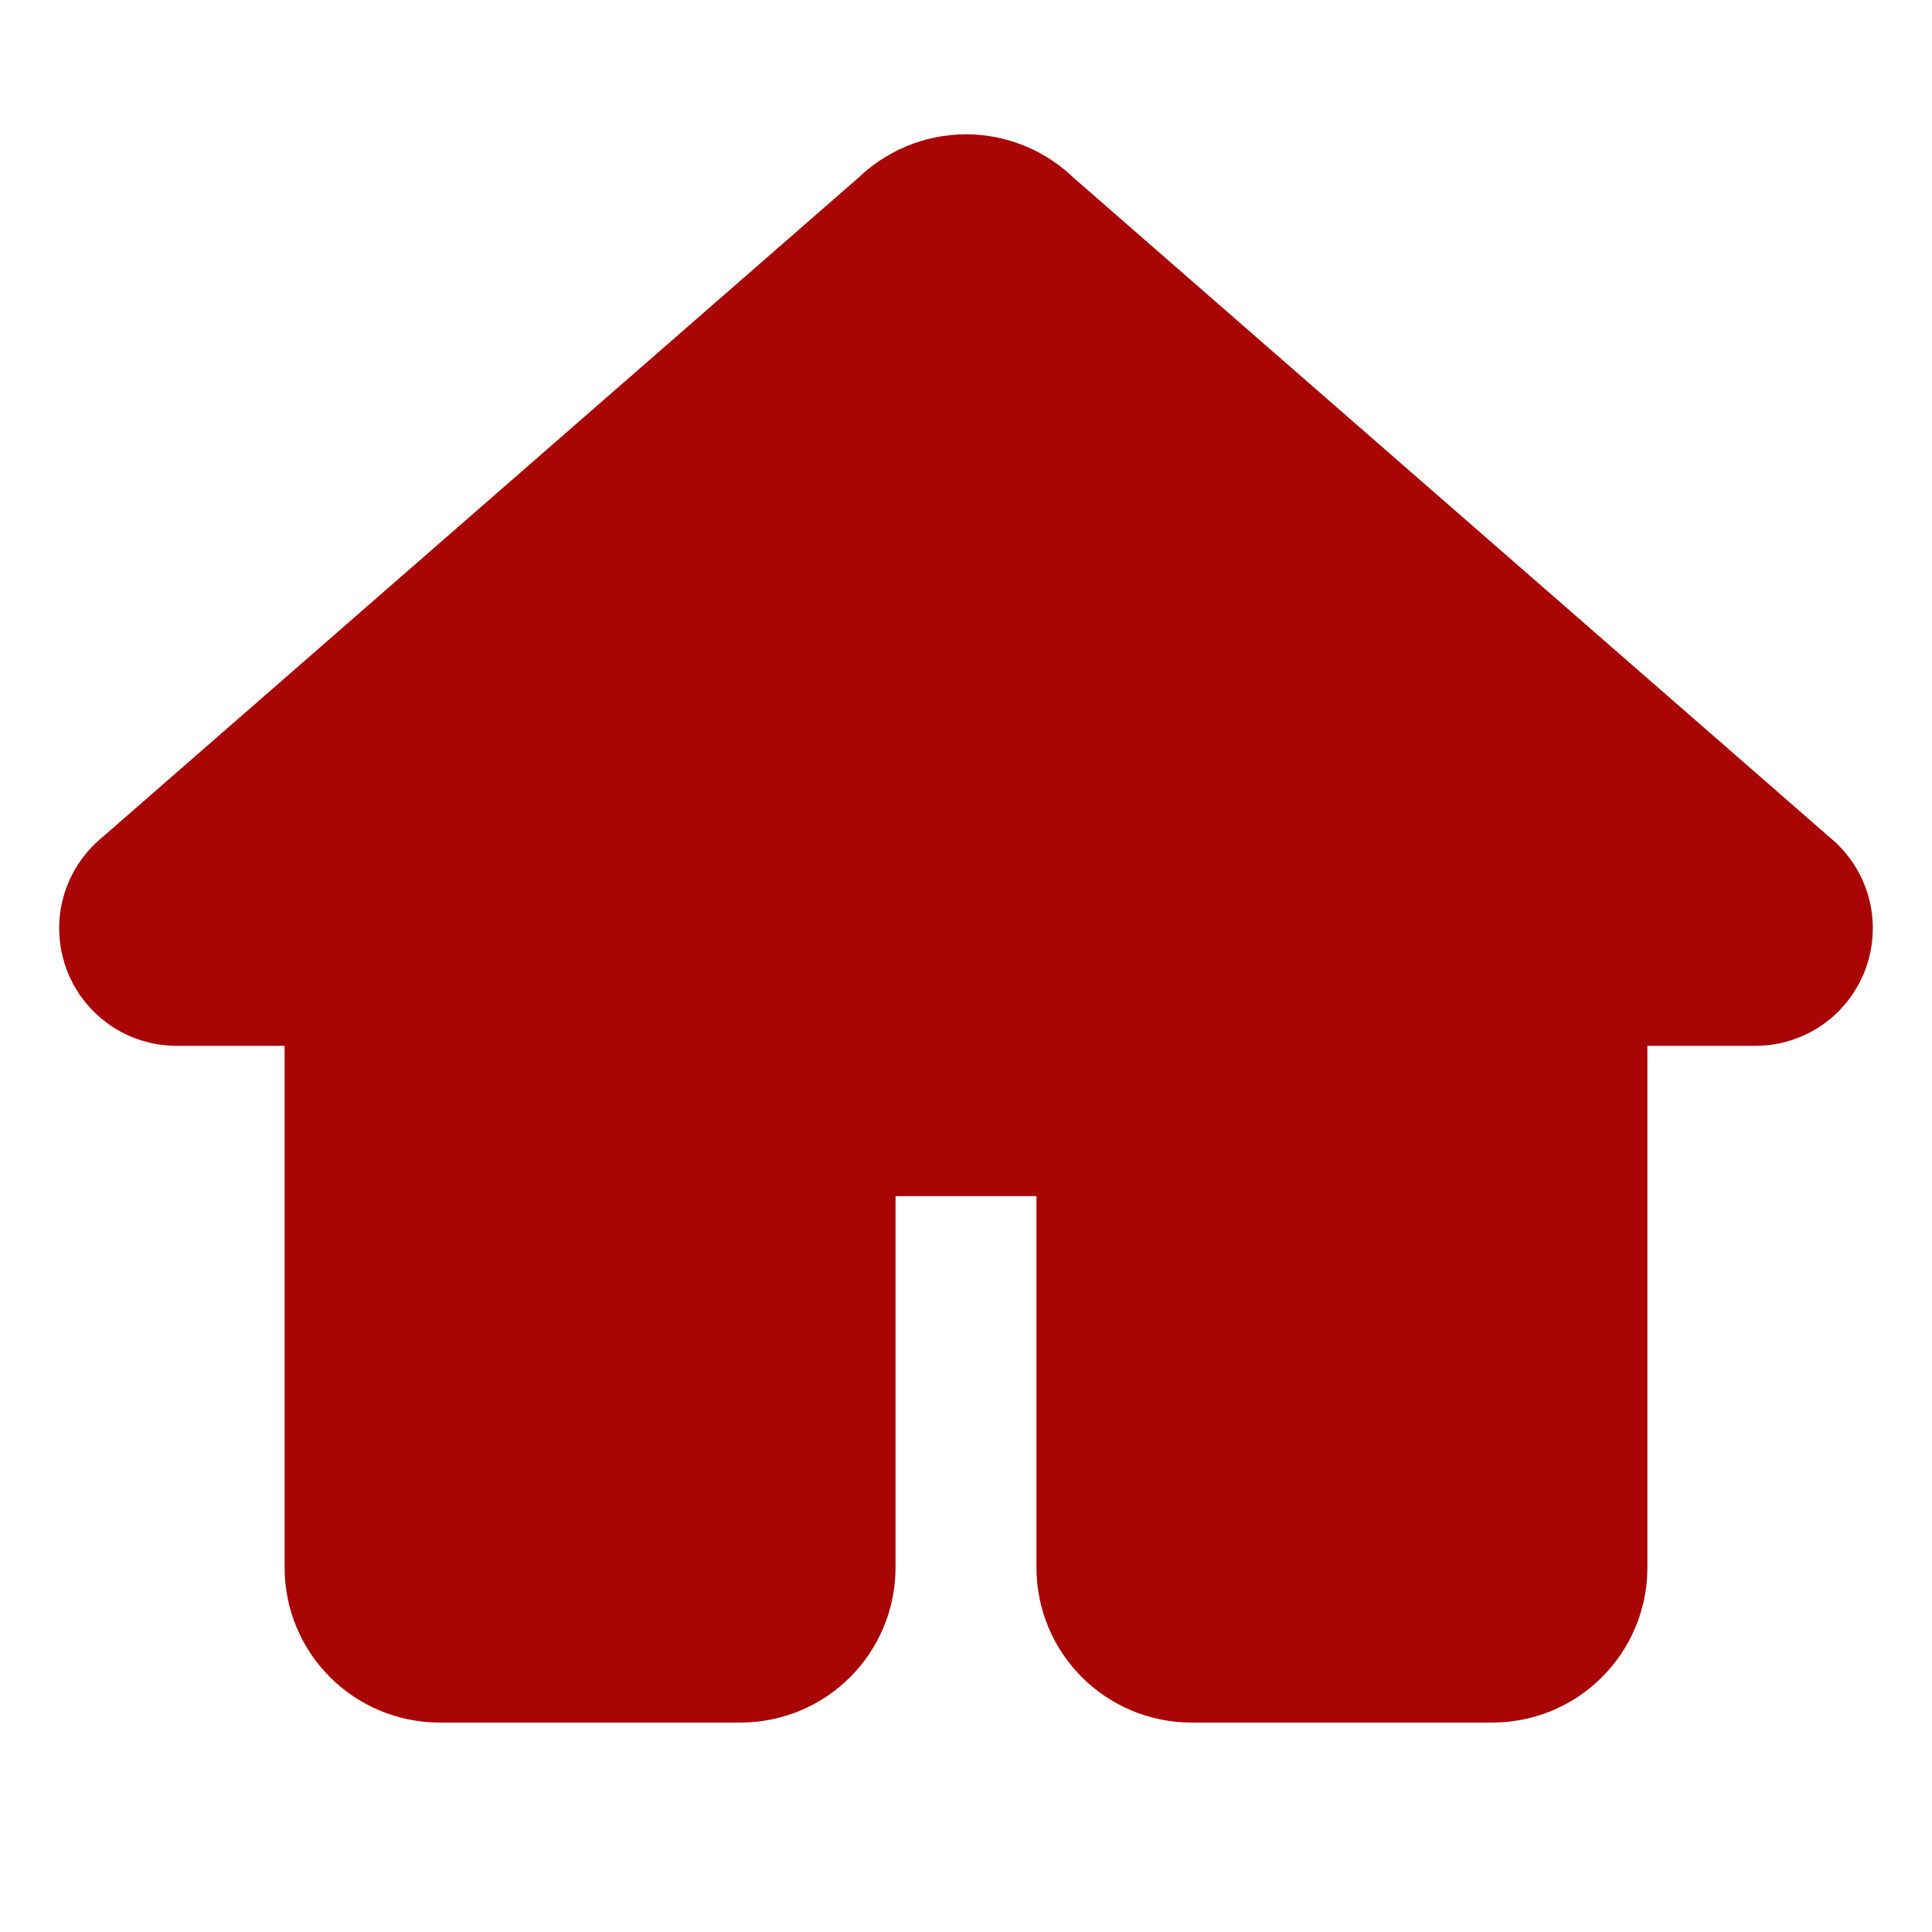
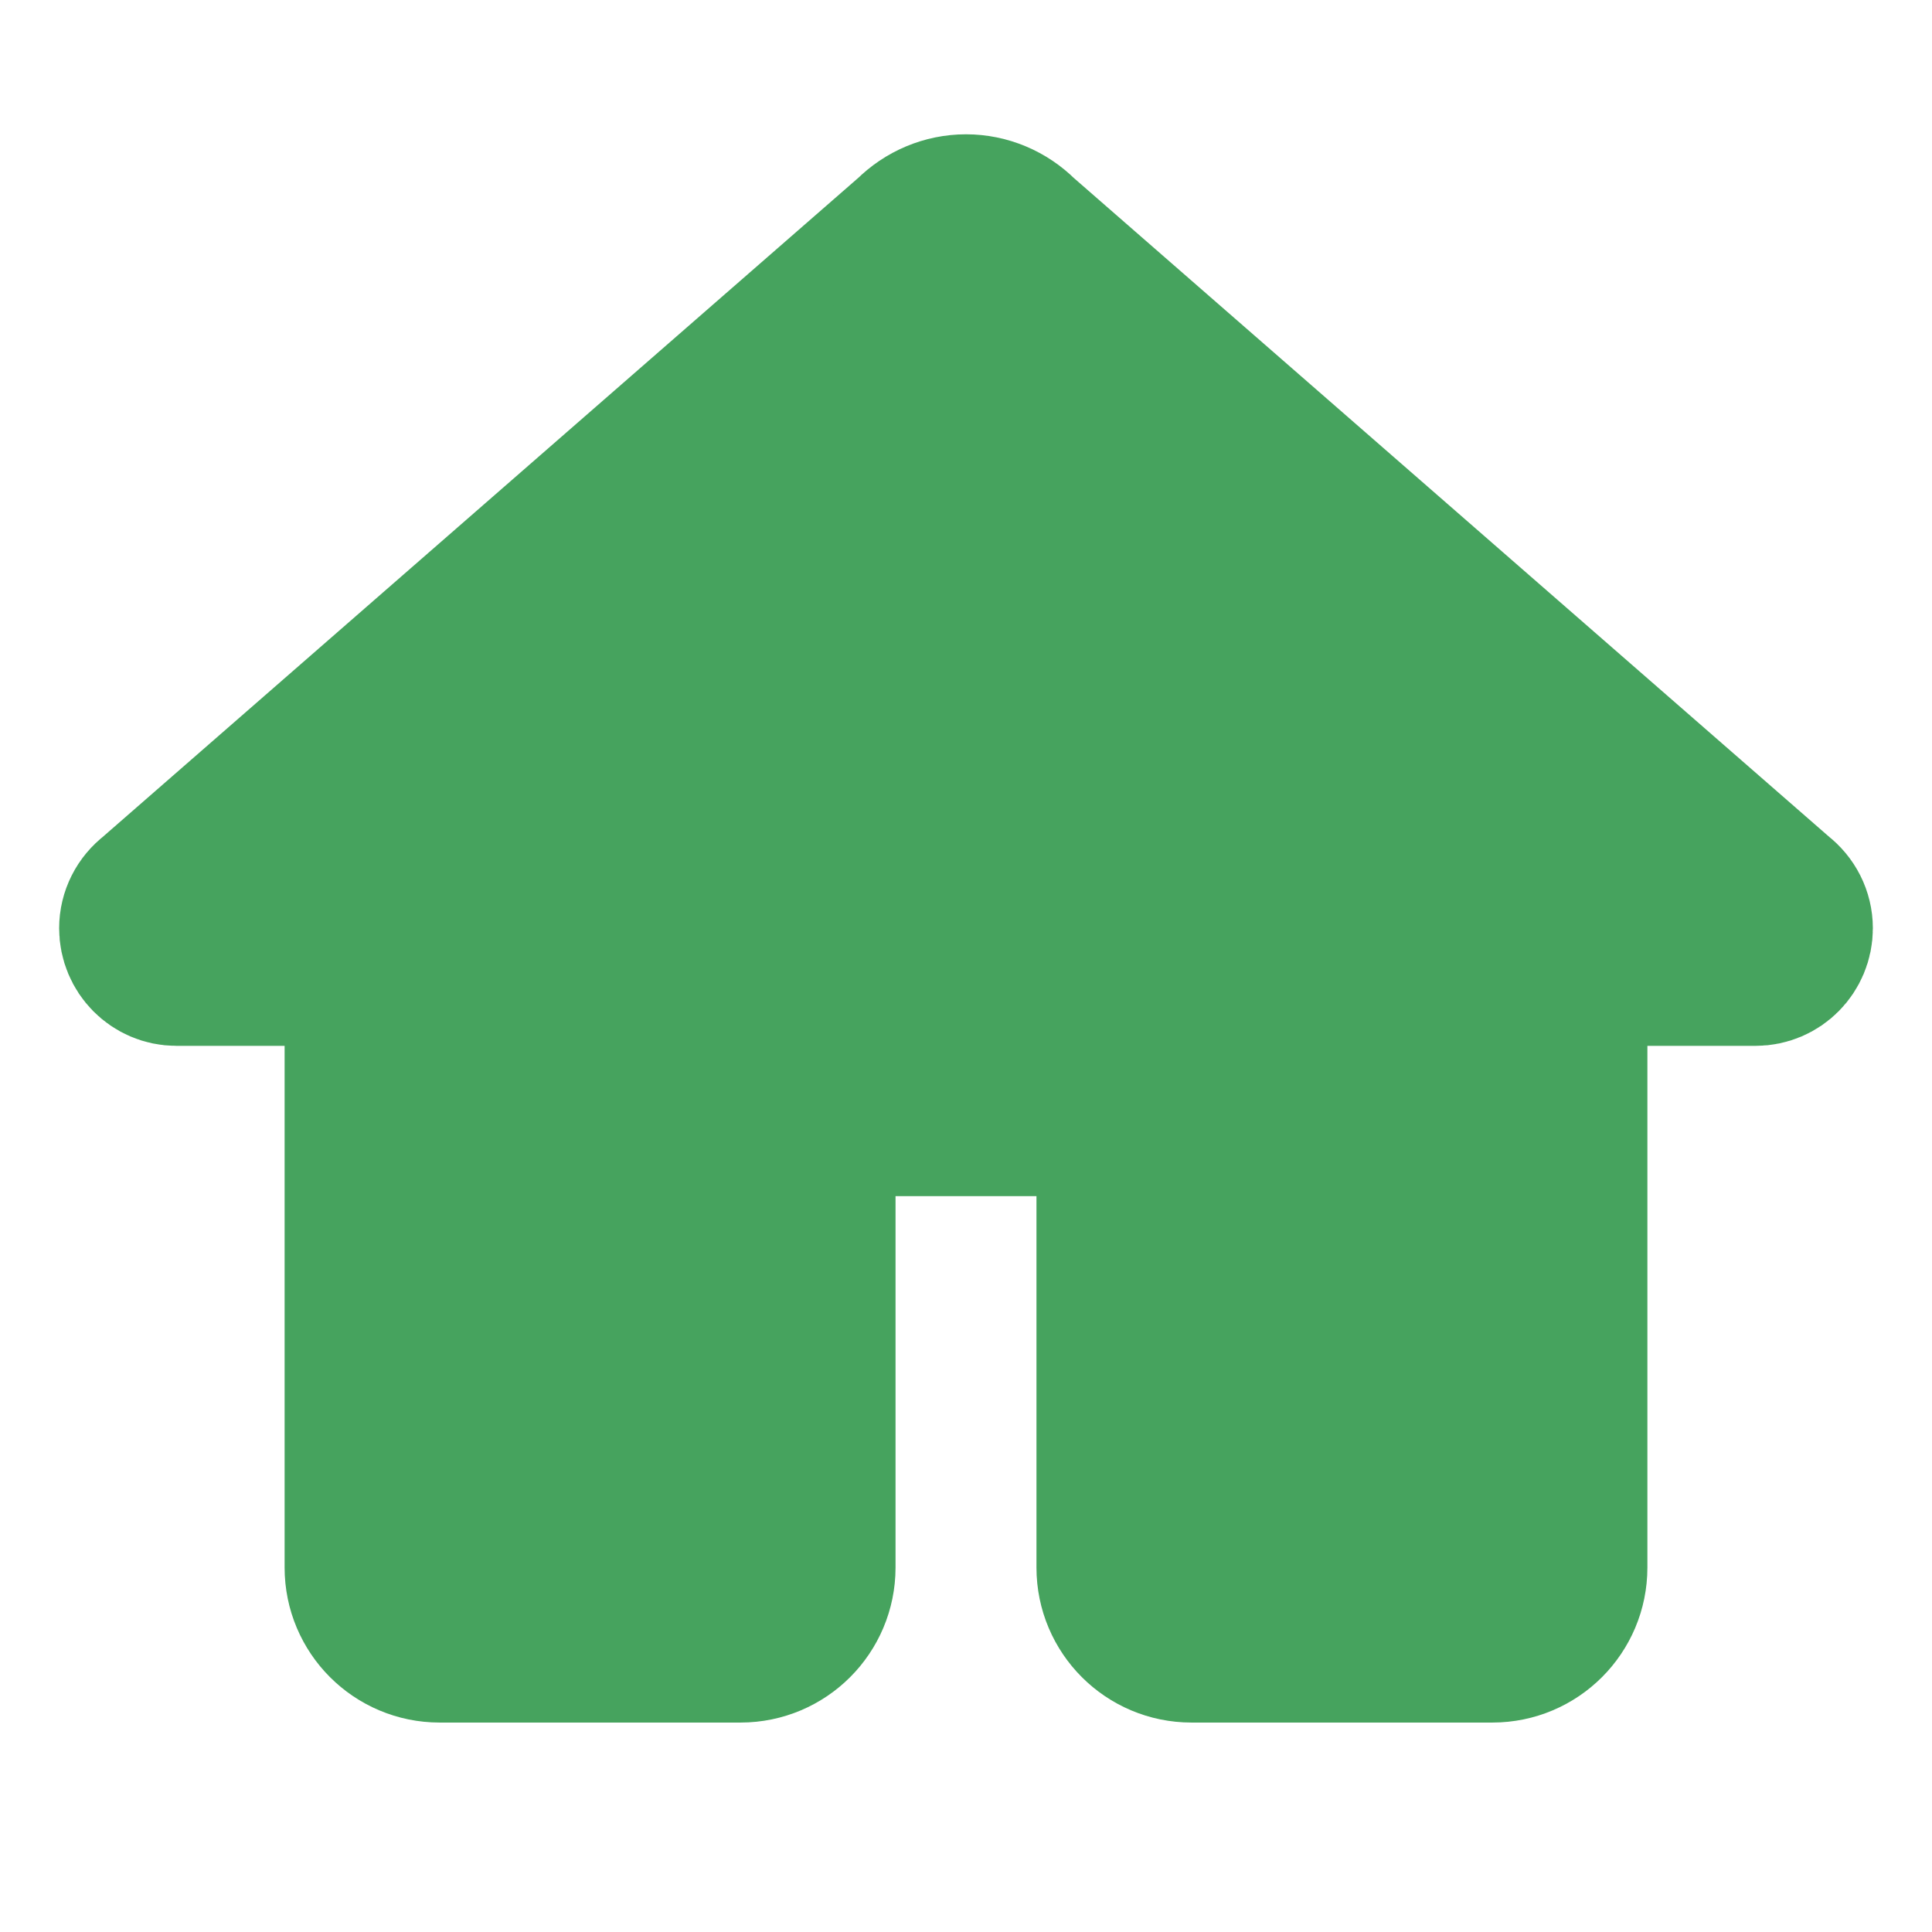
<svg xmlns="http://www.w3.org/2000/svg" viewBox="0 0 24 24" width="24px" height="24px">
  <g id="surface23701104">
-     <path style="fill-rule:nonzero;fill:none;fill-opacity:0;stroke-width:20;stroke-linecap:butt;stroke-linejoin:round;stroke:#aa0505;stroke-opacity:1;stroke-miterlimit:10;" d="M 119.695 21.631 C 119.695 21.631 119.735 21.67 119.735 21.67 L 214.687 104.493 C 215.869 105.399 216.578 106.777 216.578 108.274 C 216.578 110.873 214.49 113 211.891 113 L 188.34 113 L 188.34 188.34 C 188.34 193.539 184.126 197.753 178.927 197.753 L 141.238 197.753 C 136.039 197.753 131.825 193.539 131.825 188.34 L 131.825 131.825 L 94.175 131.825 L 94.175 188.34 C 94.175 193.539 89.961 197.753 84.762 197.753 L 47.073 197.753 C 41.874 197.753 37.66 193.539 37.66 188.34 L 37.66 113 L 14.109 113 C 11.51 113 9.422 110.873 9.422 108.274 C 9.422 106.777 10.131 105.399 11.313 104.493 L 106.305 21.631 C 108.077 19.859 110.479 18.835 113 18.835 C 115.521 18.835 117.923 19.859 119.695 21.631 Z M 119.695 21.631 " transform="matrix(0.0991858,0,0,0.0991858,0.792,0.792)" />
-     <path style=" stroke:none;fill-rule:nonzero;fill:#aa0505;fill-opacity:1;" d="M 12 2.66 C 11.75 2.66 11.512 2.762 11.336 2.938 L 1.914 11.156 C 1.797 11.246 1.727 11.383 1.727 11.531 C 1.727 11.789 1.934 12 2.191 12 L 4.527 12 L 4.527 19.473 C 4.527 19.988 4.945 20.406 5.461 20.406 L 9.199 20.406 C 9.715 20.406 10.133 19.988 10.133 19.473 L 10.133 13.867 L 13.867 13.867 L 13.867 19.473 C 13.867 19.988 14.285 20.406 14.801 20.406 L 18.539 20.406 C 19.055 20.406 19.473 19.988 19.473 19.473 L 19.473 12 L 21.809 12 C 22.066 12 22.273 11.789 22.273 11.531 C 22.273 11.383 22.203 11.246 22.086 11.156 L 12.668 2.941 C 12.668 2.941 12.664 2.938 12.664 2.938 C 12.488 2.762 12.25 2.66 12 2.66 Z M 12 2.66 " />
+     <path style="fill-rule:nonzero;fill:none;fill-opacity:0;stroke-width:20;stroke-linecap:butt;stroke-linejoin:round;stroke:#46a35e;stroke-opacity:1;stroke-miterlimit:10;" d="M 119.695 21.631 C 119.695 21.631 119.735 21.67 119.735 21.67 L 214.687 104.493 C 215.869 105.399 216.578 106.777 216.578 108.274 C 216.578 110.873 214.49 113 211.891 113 L 188.34 113 L 188.34 188.34 C 188.34 193.539 184.126 197.753 178.927 197.753 L 141.238 197.753 C 136.039 197.753 131.825 193.539 131.825 188.34 L 131.825 131.825 L 94.175 131.825 L 94.175 188.34 C 94.175 193.539 89.961 197.753 84.762 197.753 L 47.073 197.753 C 41.874 197.753 37.66 193.539 37.66 188.34 L 37.66 113 L 14.109 113 C 11.51 113 9.422 110.873 9.422 108.274 C 9.422 106.777 10.131 105.399 11.313 104.493 L 106.305 21.631 C 108.077 19.859 110.479 18.835 113 18.835 C 115.521 18.835 117.923 19.859 119.695 21.631 Z M 119.695 21.631 " transform="matrix(0.0991858,0,0,0.0991858,0.792,0.792)" />
+     <path style=" stroke:none;fill-rule:nonzero;fill:#46a35e;fill-opacity:1;" d="M 12 2.66 C 11.75 2.66 11.512 2.762 11.336 2.938 L 1.914 11.156 C 1.797 11.246 1.727 11.383 1.727 11.531 C 1.727 11.789 1.934 12 2.191 12 L 4.527 12 L 4.527 19.473 C 4.527 19.988 4.945 20.406 5.461 20.406 L 9.199 20.406 C 9.715 20.406 10.133 19.988 10.133 19.473 L 10.133 13.867 L 13.867 13.867 L 13.867 19.473 C 13.867 19.988 14.285 20.406 14.801 20.406 L 18.539 20.406 C 19.055 20.406 19.473 19.988 19.473 19.473 L 19.473 12 L 21.809 12 C 22.066 12 22.273 11.789 22.273 11.531 C 22.273 11.383 22.203 11.246 22.086 11.156 L 12.668 2.941 C 12.668 2.941 12.664 2.938 12.664 2.938 C 12.488 2.762 12.25 2.66 12 2.66 Z M 12 2.66 " />
  </g>
</svg>
